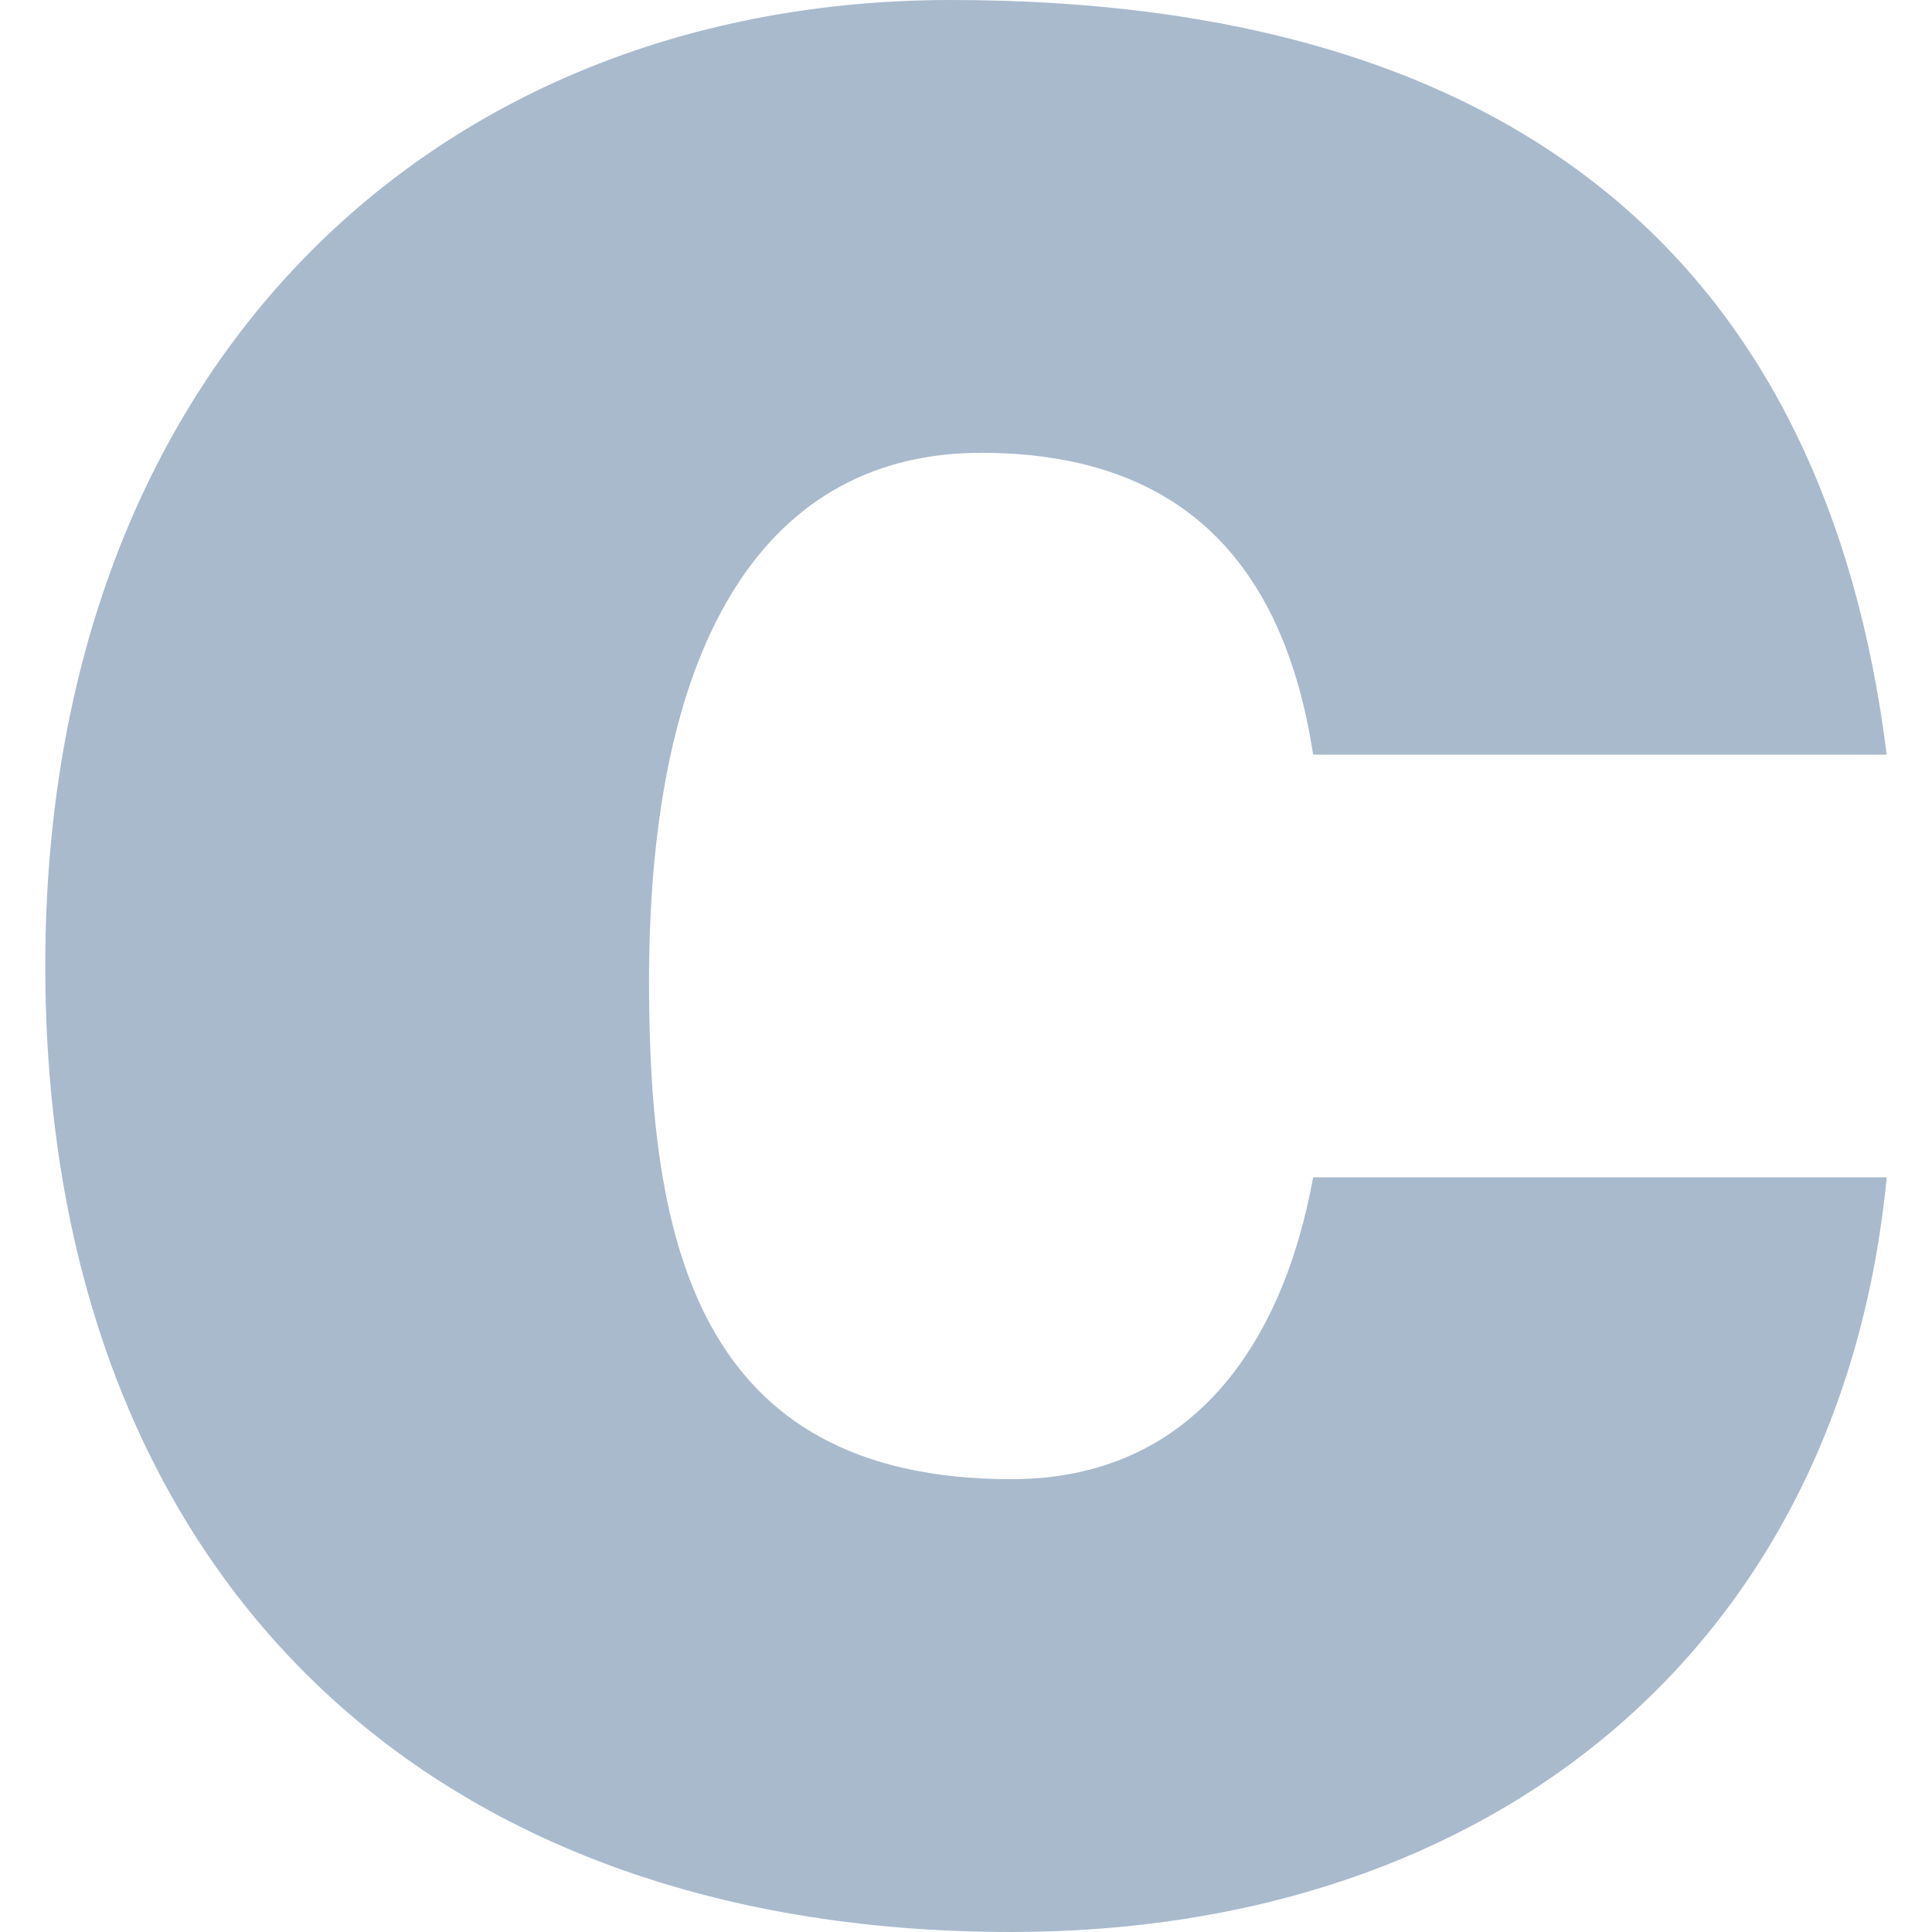
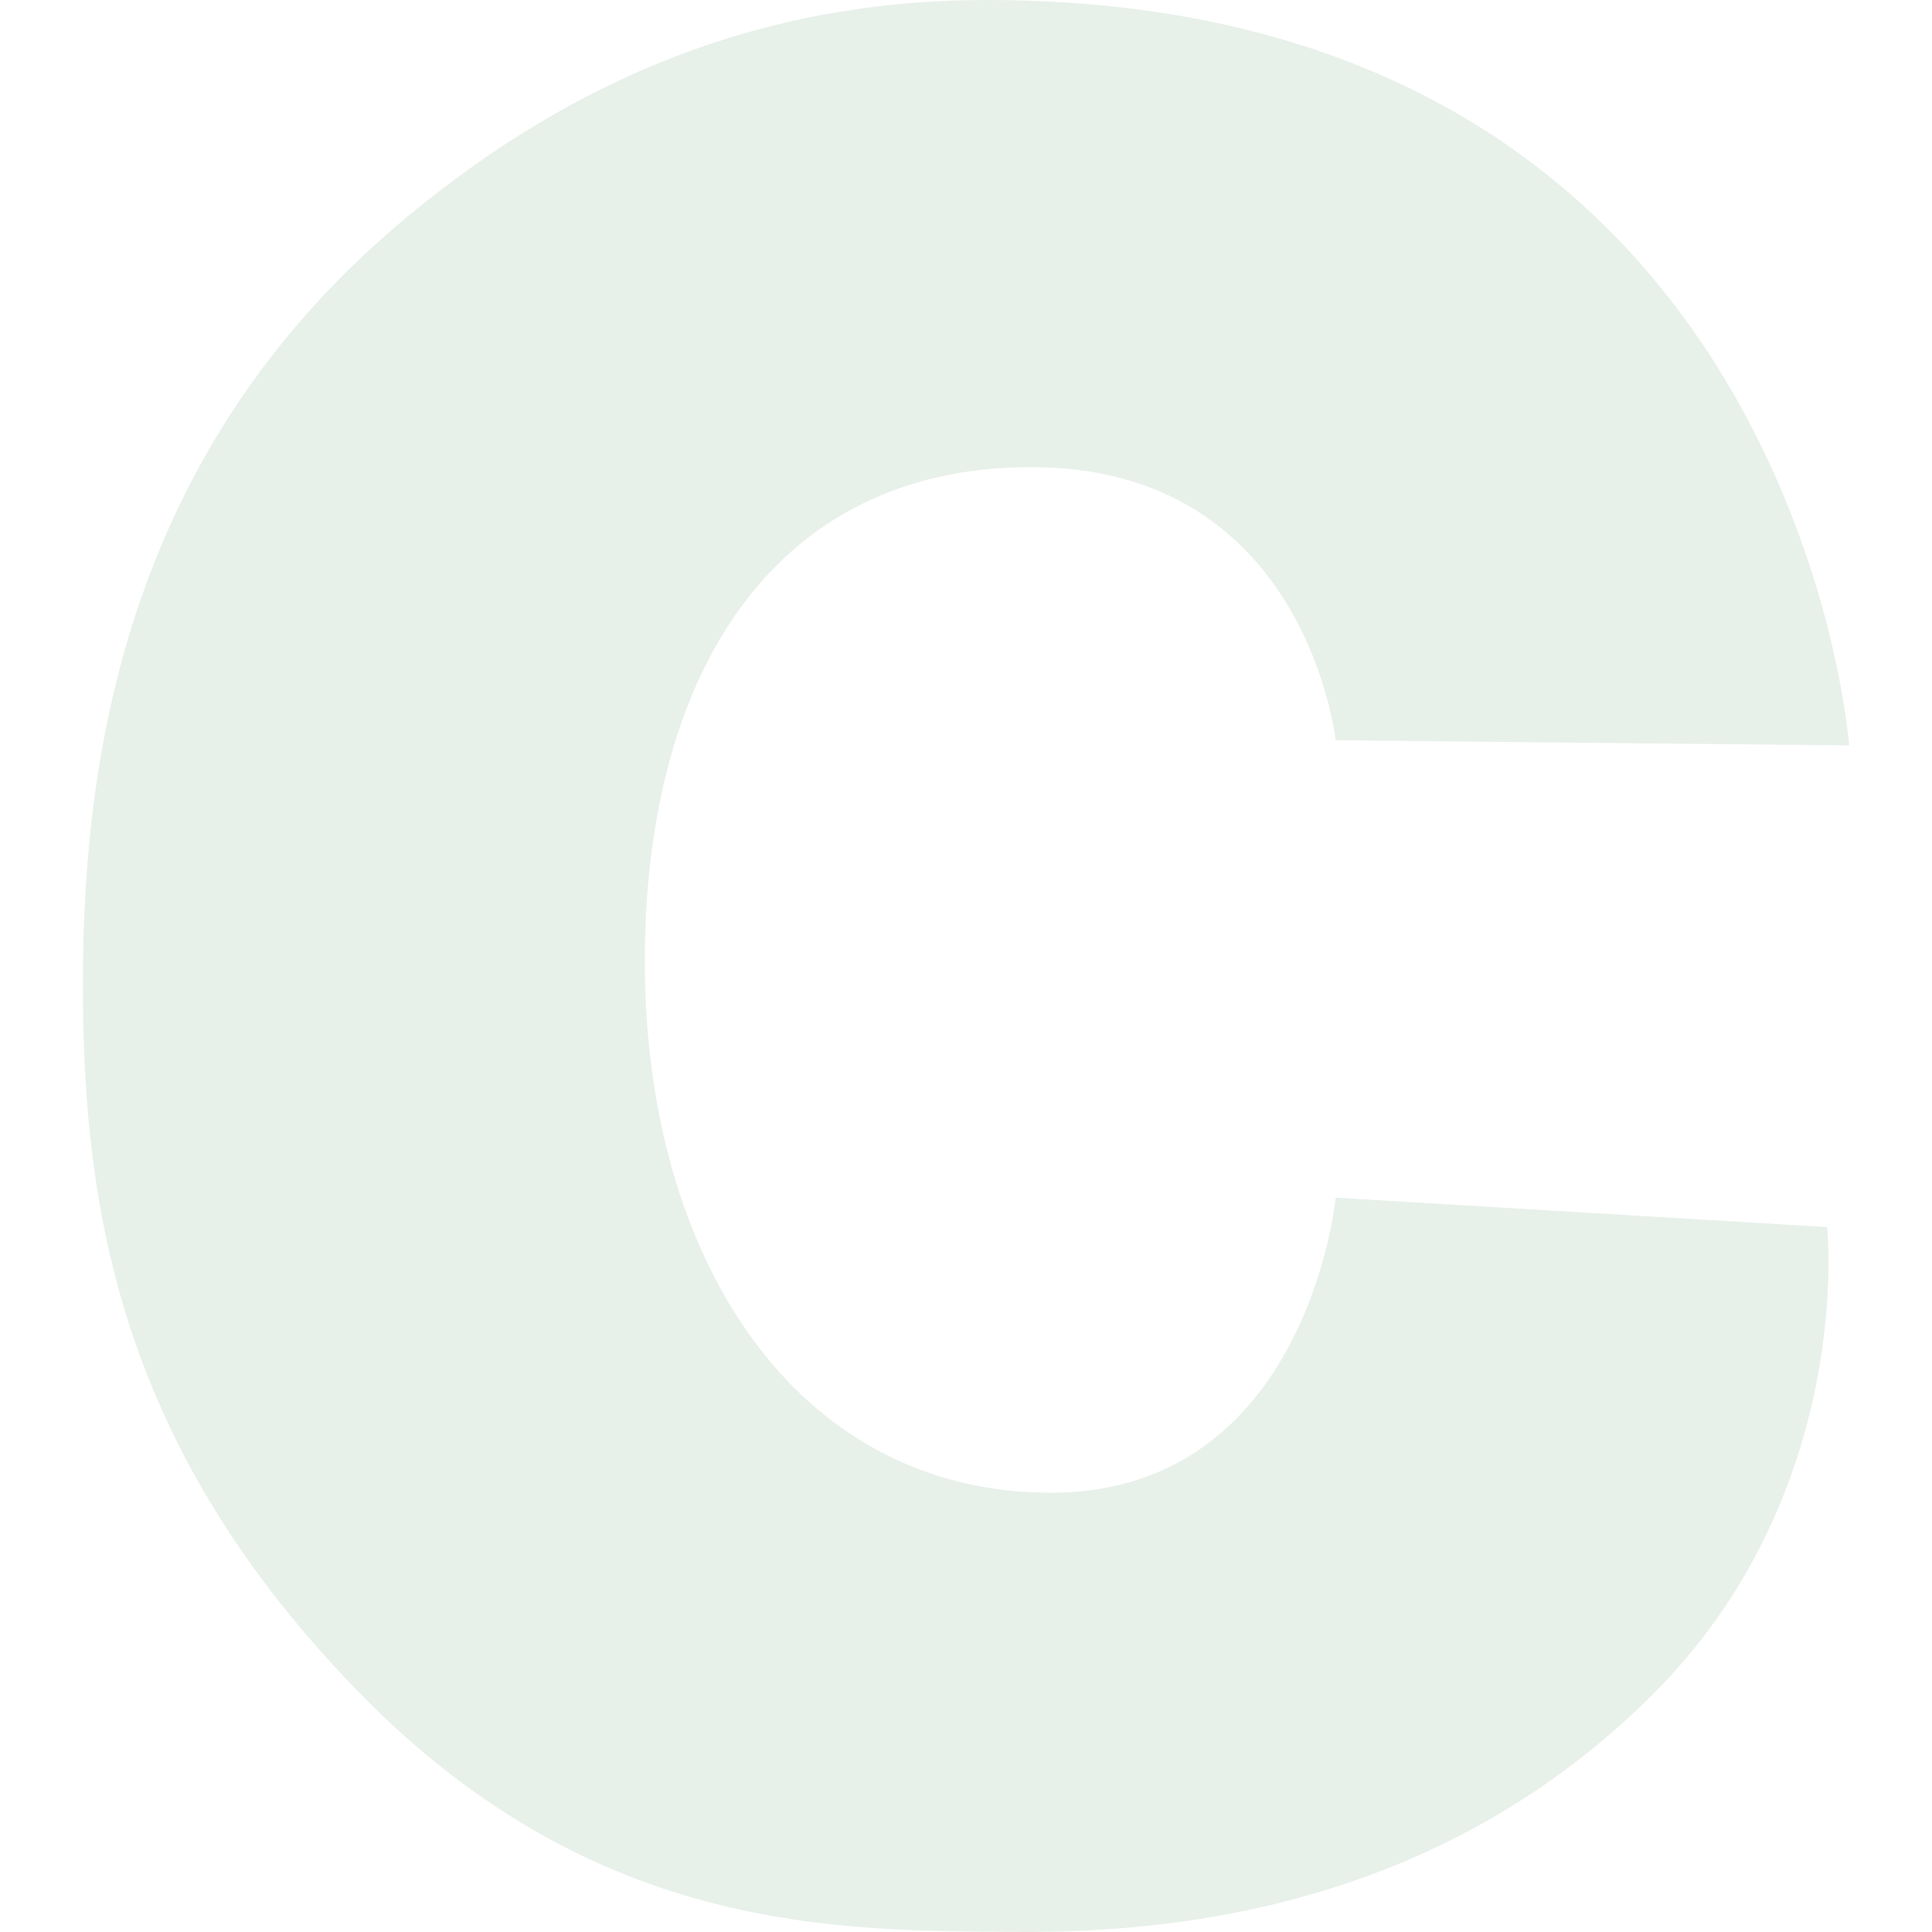
- <svg xmlns="http://www.w3.org/2000/svg" viewBox="0 0 128 128">
-   <path fill="#a9bacd" d="M125 50c-4-32-24-50-62-50C29 0 3 24 3 64c0 39 24 64 64 64 32 0 55-19 58-50H87c-2 11-8 20-20 20-21 0-24-16-24-33 0-23 8-35 22-35 13 0 20 7 22 20z" />
+ <svg xmlns="http://www.w3.org/2000/svg" fill-rule="evenodd" fill="#e8f0ea" role="img" viewBox="0 0 24 24">
+   <path d="M16.592 9.196s-.354-3.298-3.627-3.39c-3.274-.09-4.955 2.474-4.955 6.14 0 3.665 1.858 6.597 5.045 6.597 3.184 0 3.538-3.665 3.538-3.665l6.104.365s.36 3.31-2.196 5.836c-2.552 2.524-5.69 2.937-7.876 2.92-2.19-.017-5.226.034-8.16-2.97-2.938-3.01-3.436-5.93-3.436-8.8 0-2.87.556-6.67 4.047-9.55C7.444.72 9.849 0 12.254 0c10.042 0 10.717 9.26 10.717 9.26z" />
</svg>
